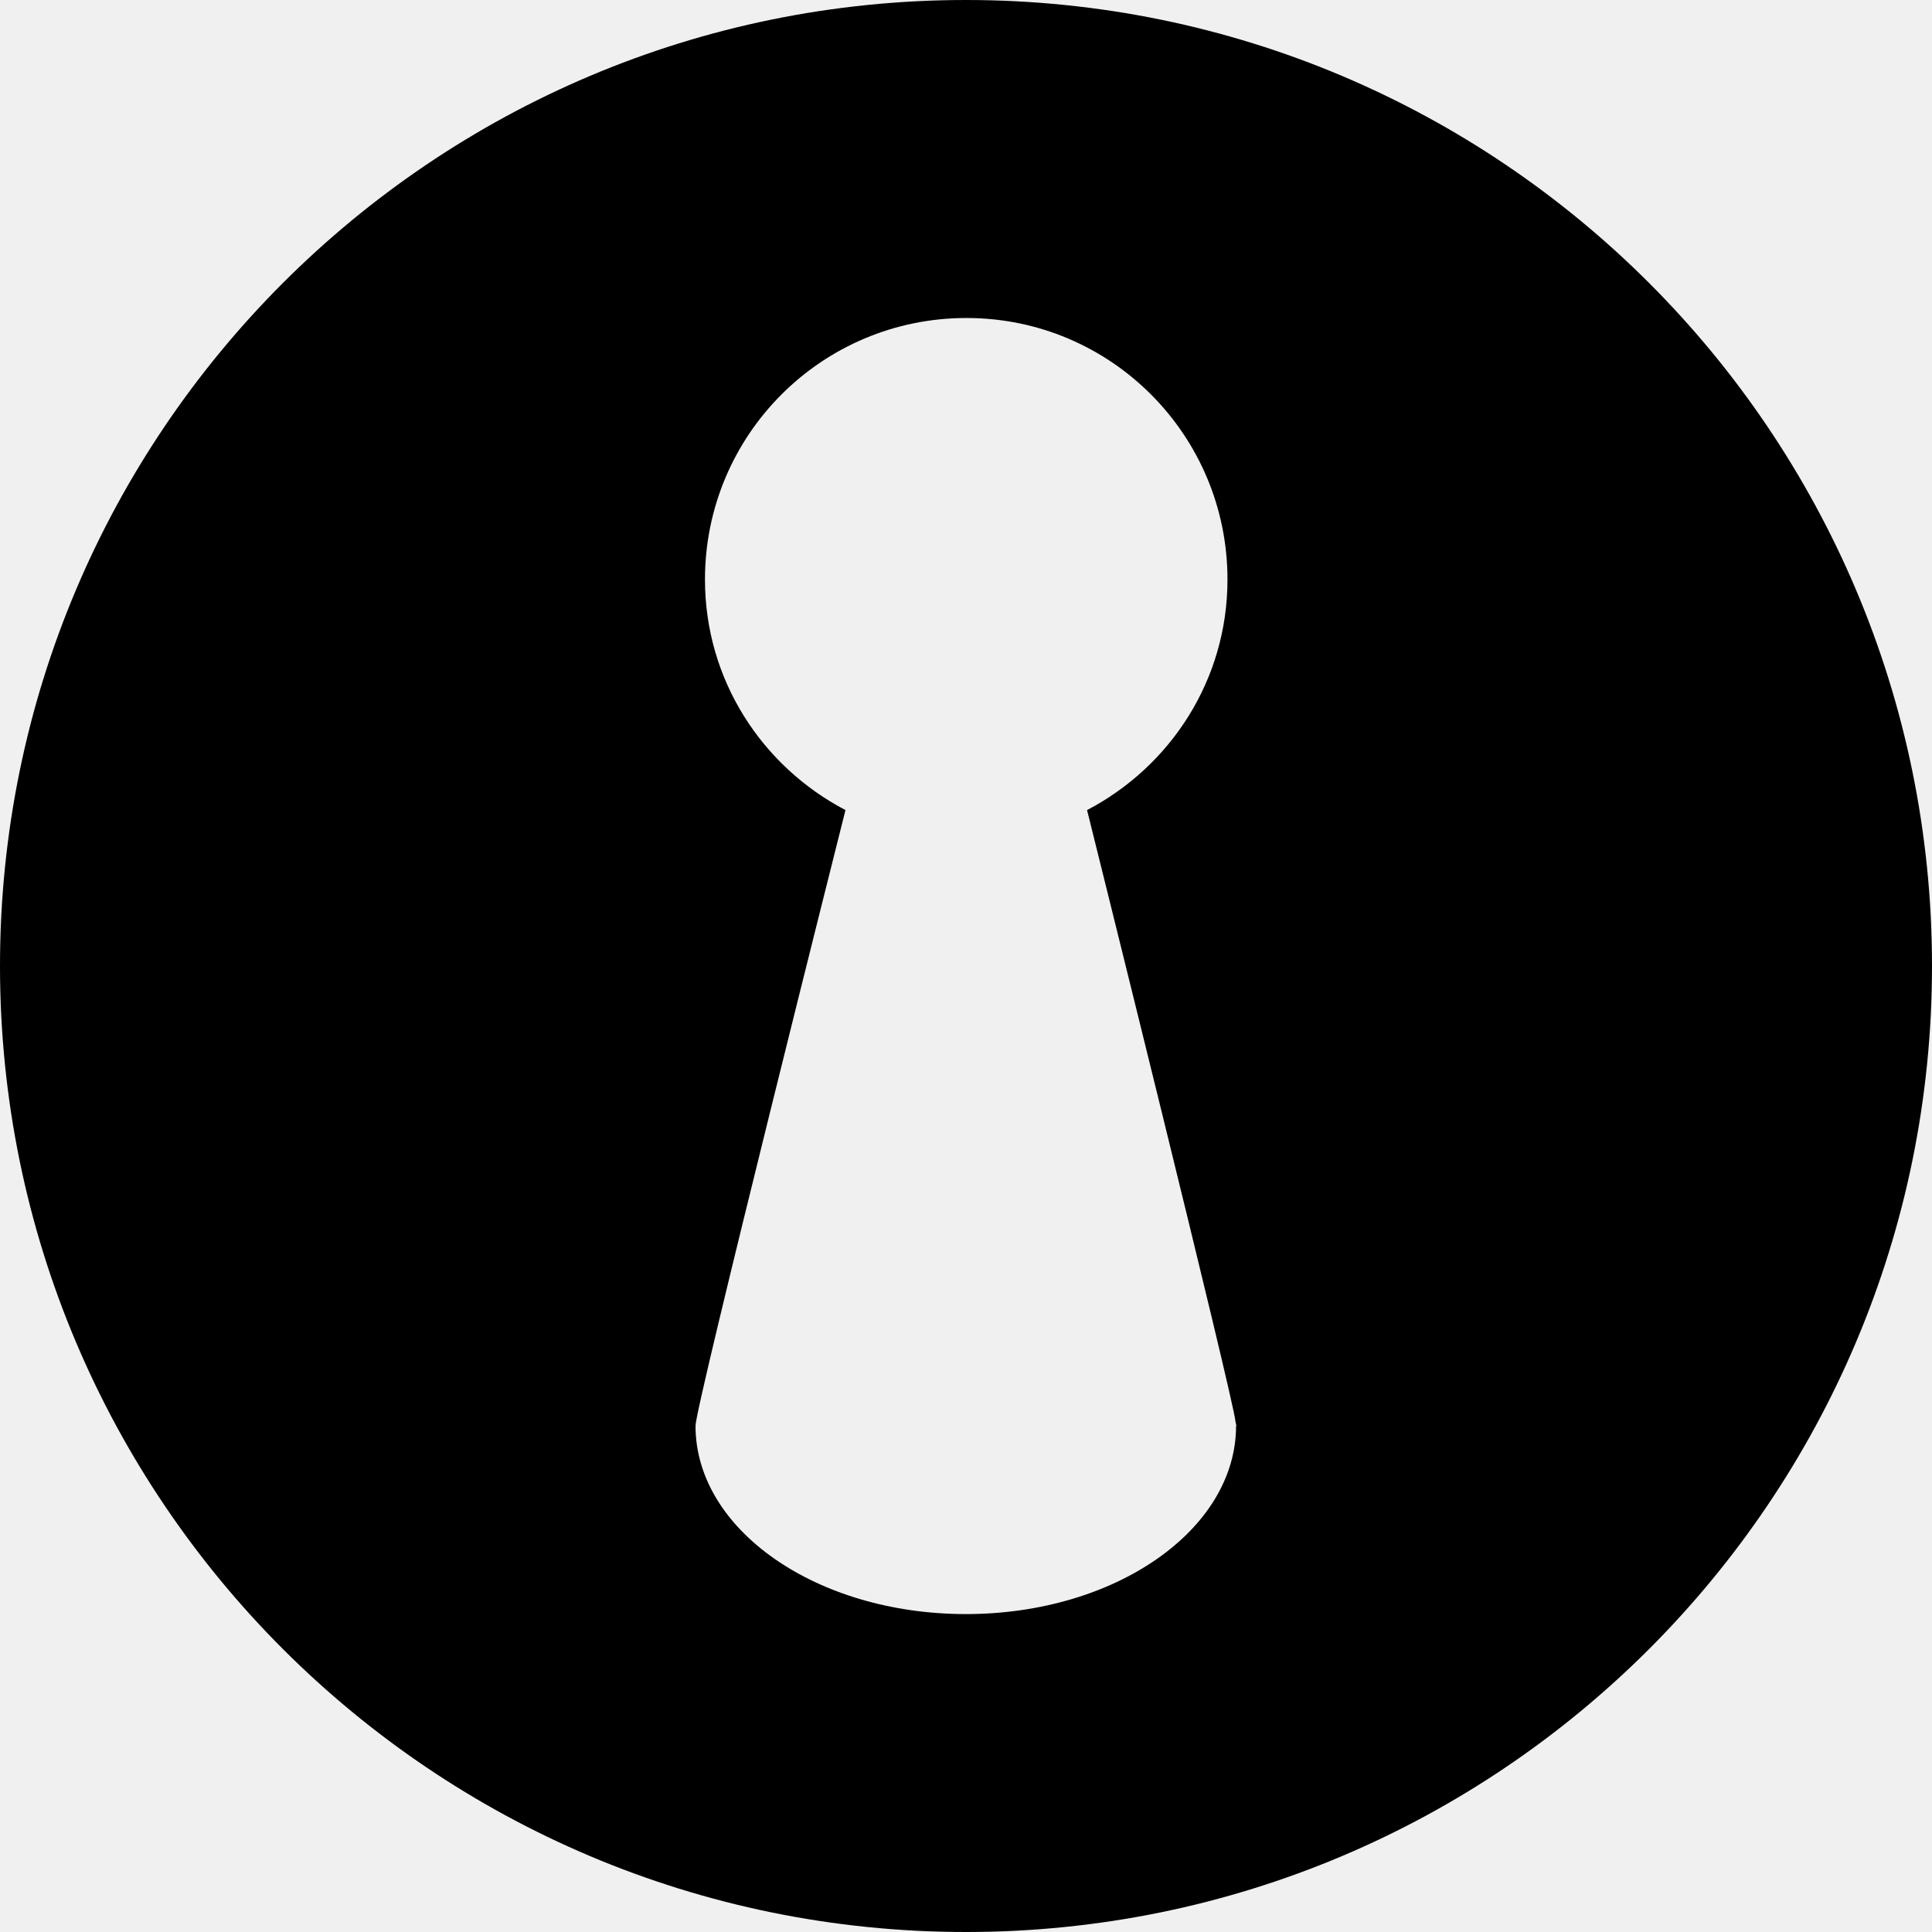
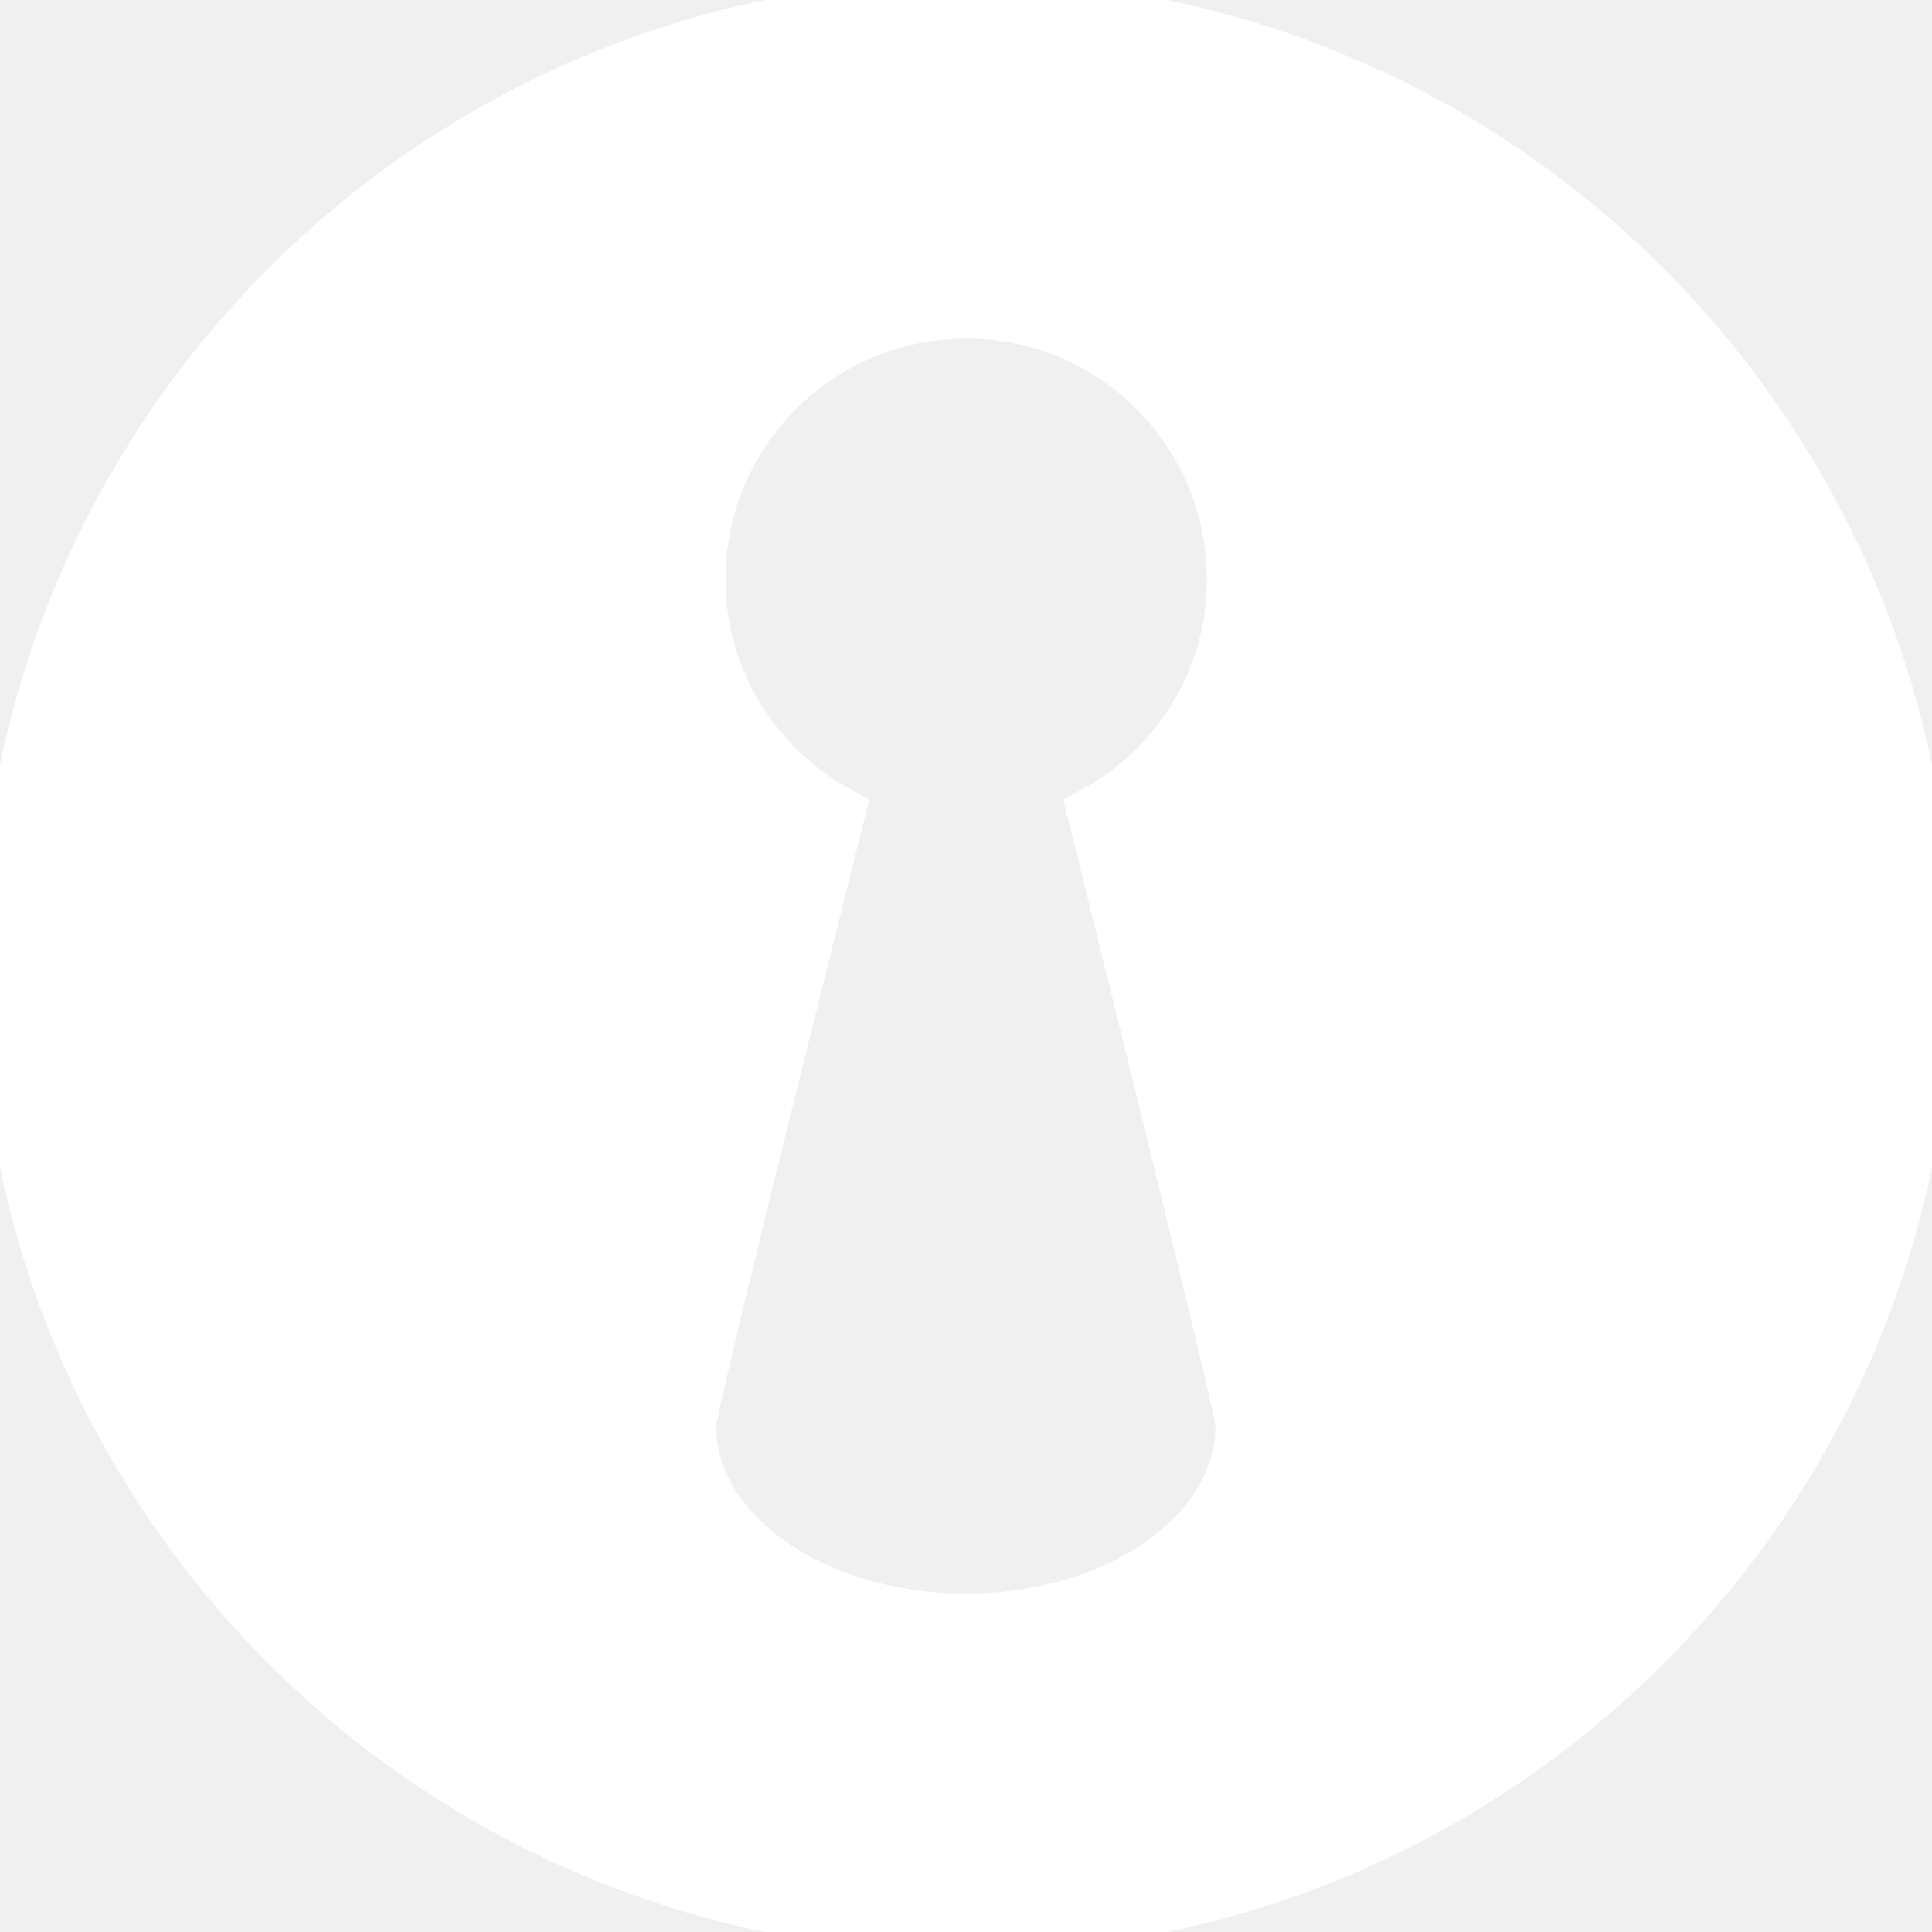
- <svg xmlns="http://www.w3.org/2000/svg" fill="#000000" version="1.1" id="Capa_1" width="800px" height="800px" viewBox="0 0 47 47" xml:space="preserve">
-   <g>
-     <path d="M23.5,0C10.522,0,0,10.522,0,23.5C0,36.479,10.522,47,23.5,47C36.479,47,47,36.479,47,23.5C47,10.522,36.479,0,23.5,0z    M30.07,34.686L30.07,34.686c0,2.53-2.941,4.58-6.573,4.58c-3.631,0-6.577-2.05-6.577-4.58c0-0.494,3.648-14.979,3.648-14.979   c-2.024-1.06-3.418-3.161-3.418-5.609c0-3.515,2.838-6.362,6.361-6.362c3.514,0,6.35,2.848,6.35,6.362   c0,2.448-1.391,4.55-3.416,5.609c0,0,3.598,14.455,3.611,14.88l0.022,0.099H30.07z" />
+ <svg xmlns="http://www.w3.org/2000/svg" fill="#ffffff" version="1.1" id="Capa_1" viewBox="0 0 47 47" xml:space="preserve" stroke="#ffffff">
+   <g id="SVGRepo_bgCarrier" stroke-width="0" />
+   <g id="SVGRepo_tracerCarrier" stroke-linecap="round" stroke-linejoin="round" />
+   <g id="SVGRepo_iconCarrier">
+     <g>
+       <path d="M23.5,0C10.522,0,0,10.522,0,23.5C0,36.479,10.522,47,23.5,47C36.479,47,47,36.479,47,23.5C47,10.522,36.479,0,23.5,0z M30.07,34.686L30.07,34.686c0,2.53-2.941,4.58-6.573,4.58c-3.631,0-6.577-2.05-6.577-4.58c0-0.494,3.648-14.979,3.648-14.979 c-2.024-1.06-3.418-3.161-3.418-5.609c0-3.515,2.838-6.362,6.361-6.362c3.514,0,6.35,2.848,6.35,6.362 c0,2.448-1.391,4.55-3.416,5.609c0,0,3.598,14.455,3.611,14.88l0.022,0.099H30.07z" />
+     </g>
  </g>
</svg>
